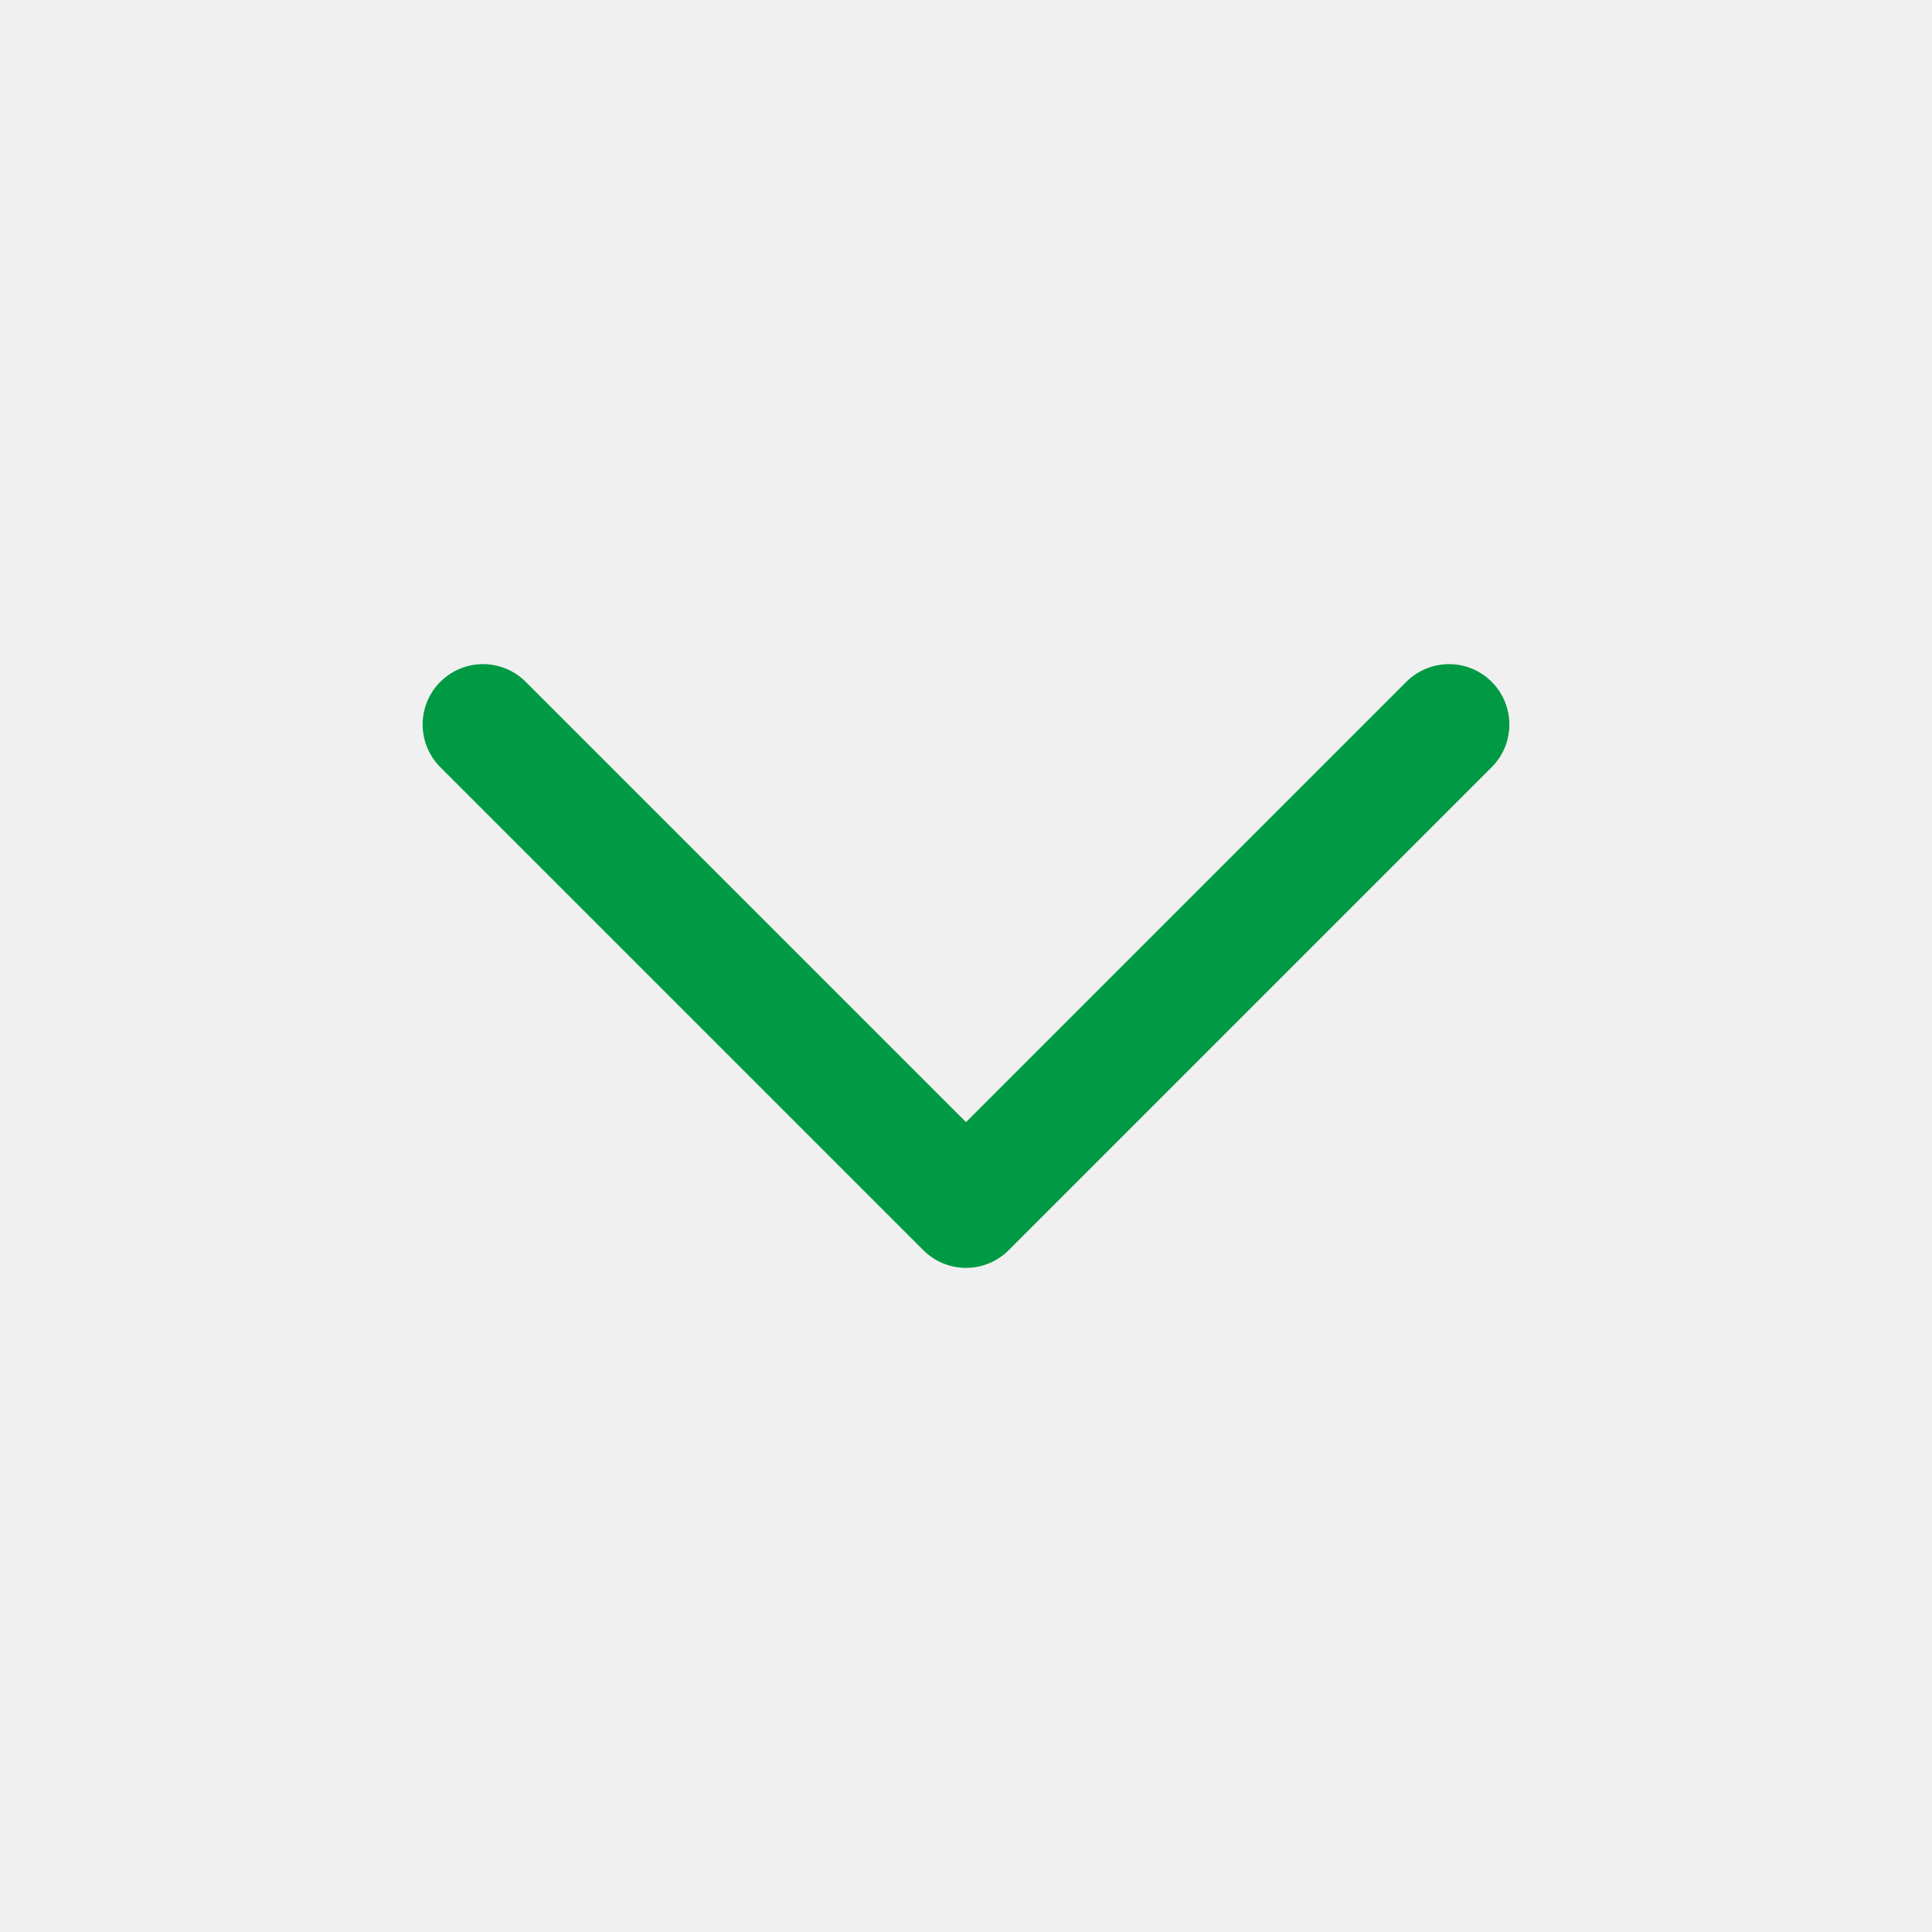
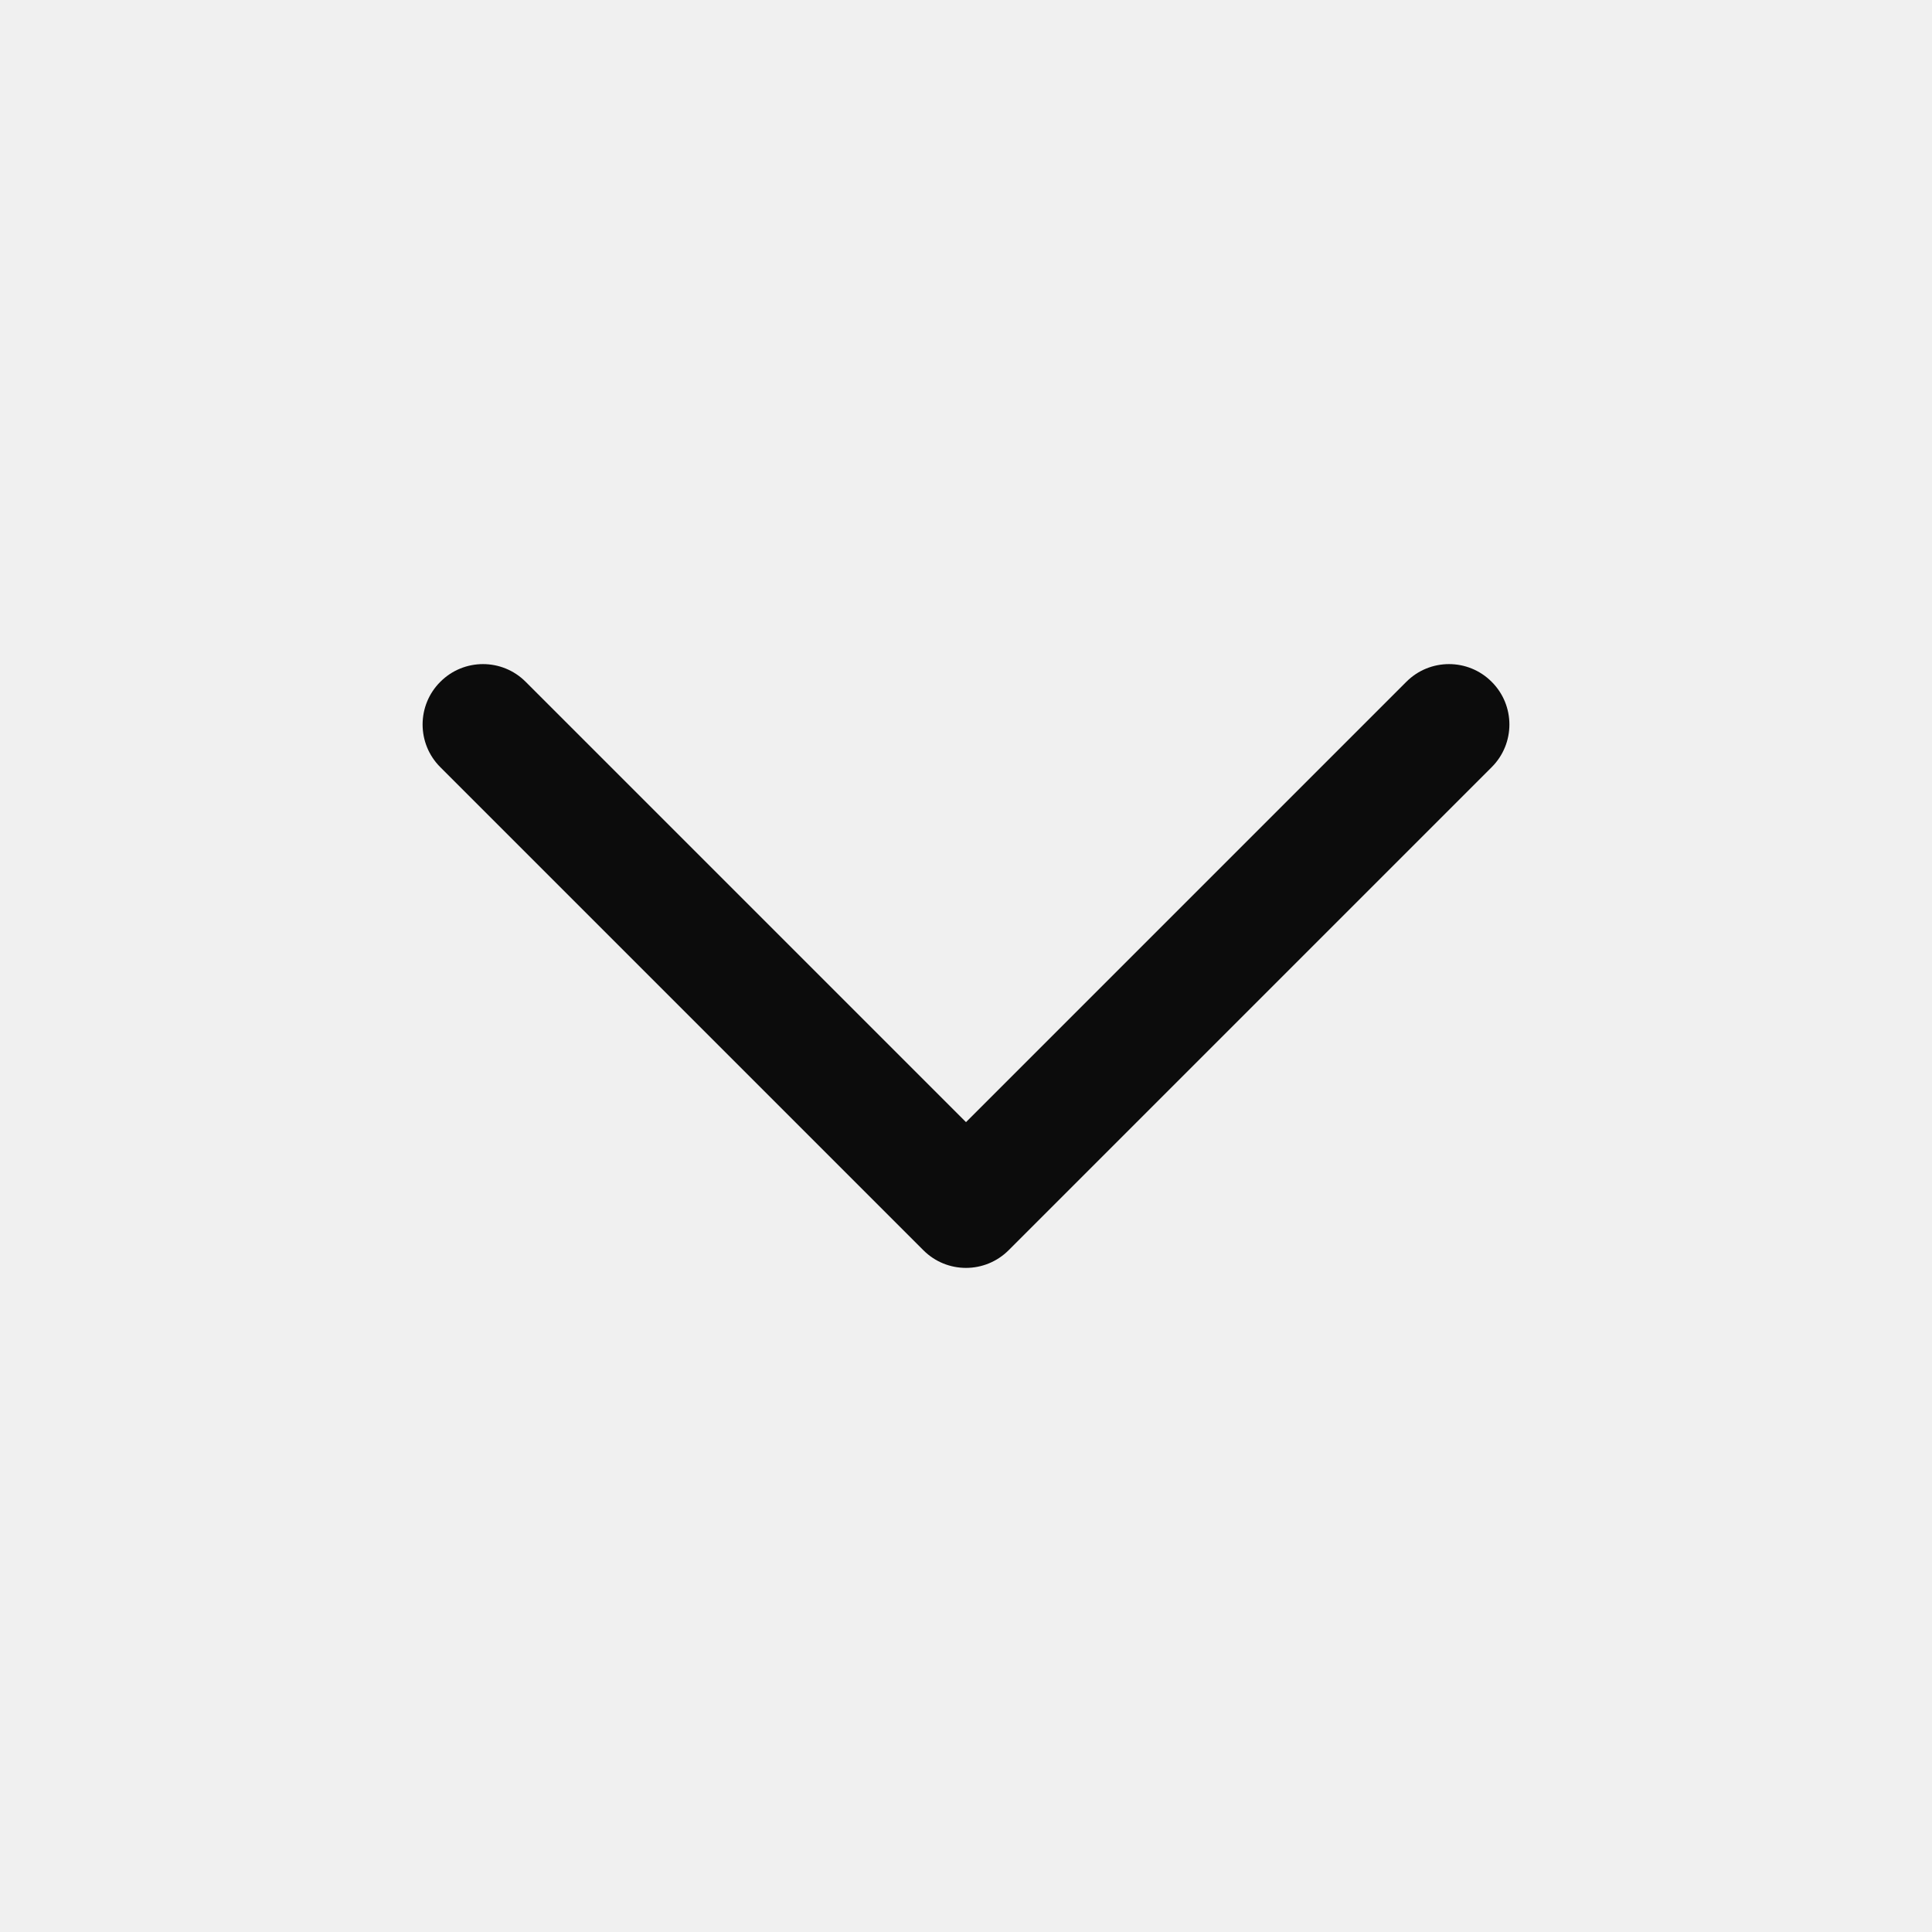
- <svg xmlns="http://www.w3.org/2000/svg" width="24" height="24" viewBox="0 0 24 24" fill="none">
-   <g clip-path="url(#clip0_201_7123)">
-     <path d="M6 9L12 15L18 9" stroke="#019A44" stroke-width="1.5" stroke-linecap="round" stroke-linejoin="round" />
-   </g>
-   <defs>
-     <clipPath id="clip0_201_7123">
-       <rect width="24" height="24" fill="white" />
-     </clipPath>
-   </defs>
+ <svg xmlns="http://www.w3.org/2000/svg" width="22" height="22" viewBox="0 0 22 22" fill="none">
+   <path d="M16.014 7.764C16.282 7.495 16.718 7.495 16.986 7.764C17.255 8.032 17.255 8.468 16.986 8.736L11.486 14.236C11.217 14.505 10.782 14.505 10.514 14.236L5.014 8.736C4.745 8.468 4.745 8.032 5.014 7.764C5.282 7.495 5.718 7.495 5.986 7.764L11 12.778L16.014 7.764Z" fill="#0C0C0C" />
</svg>
